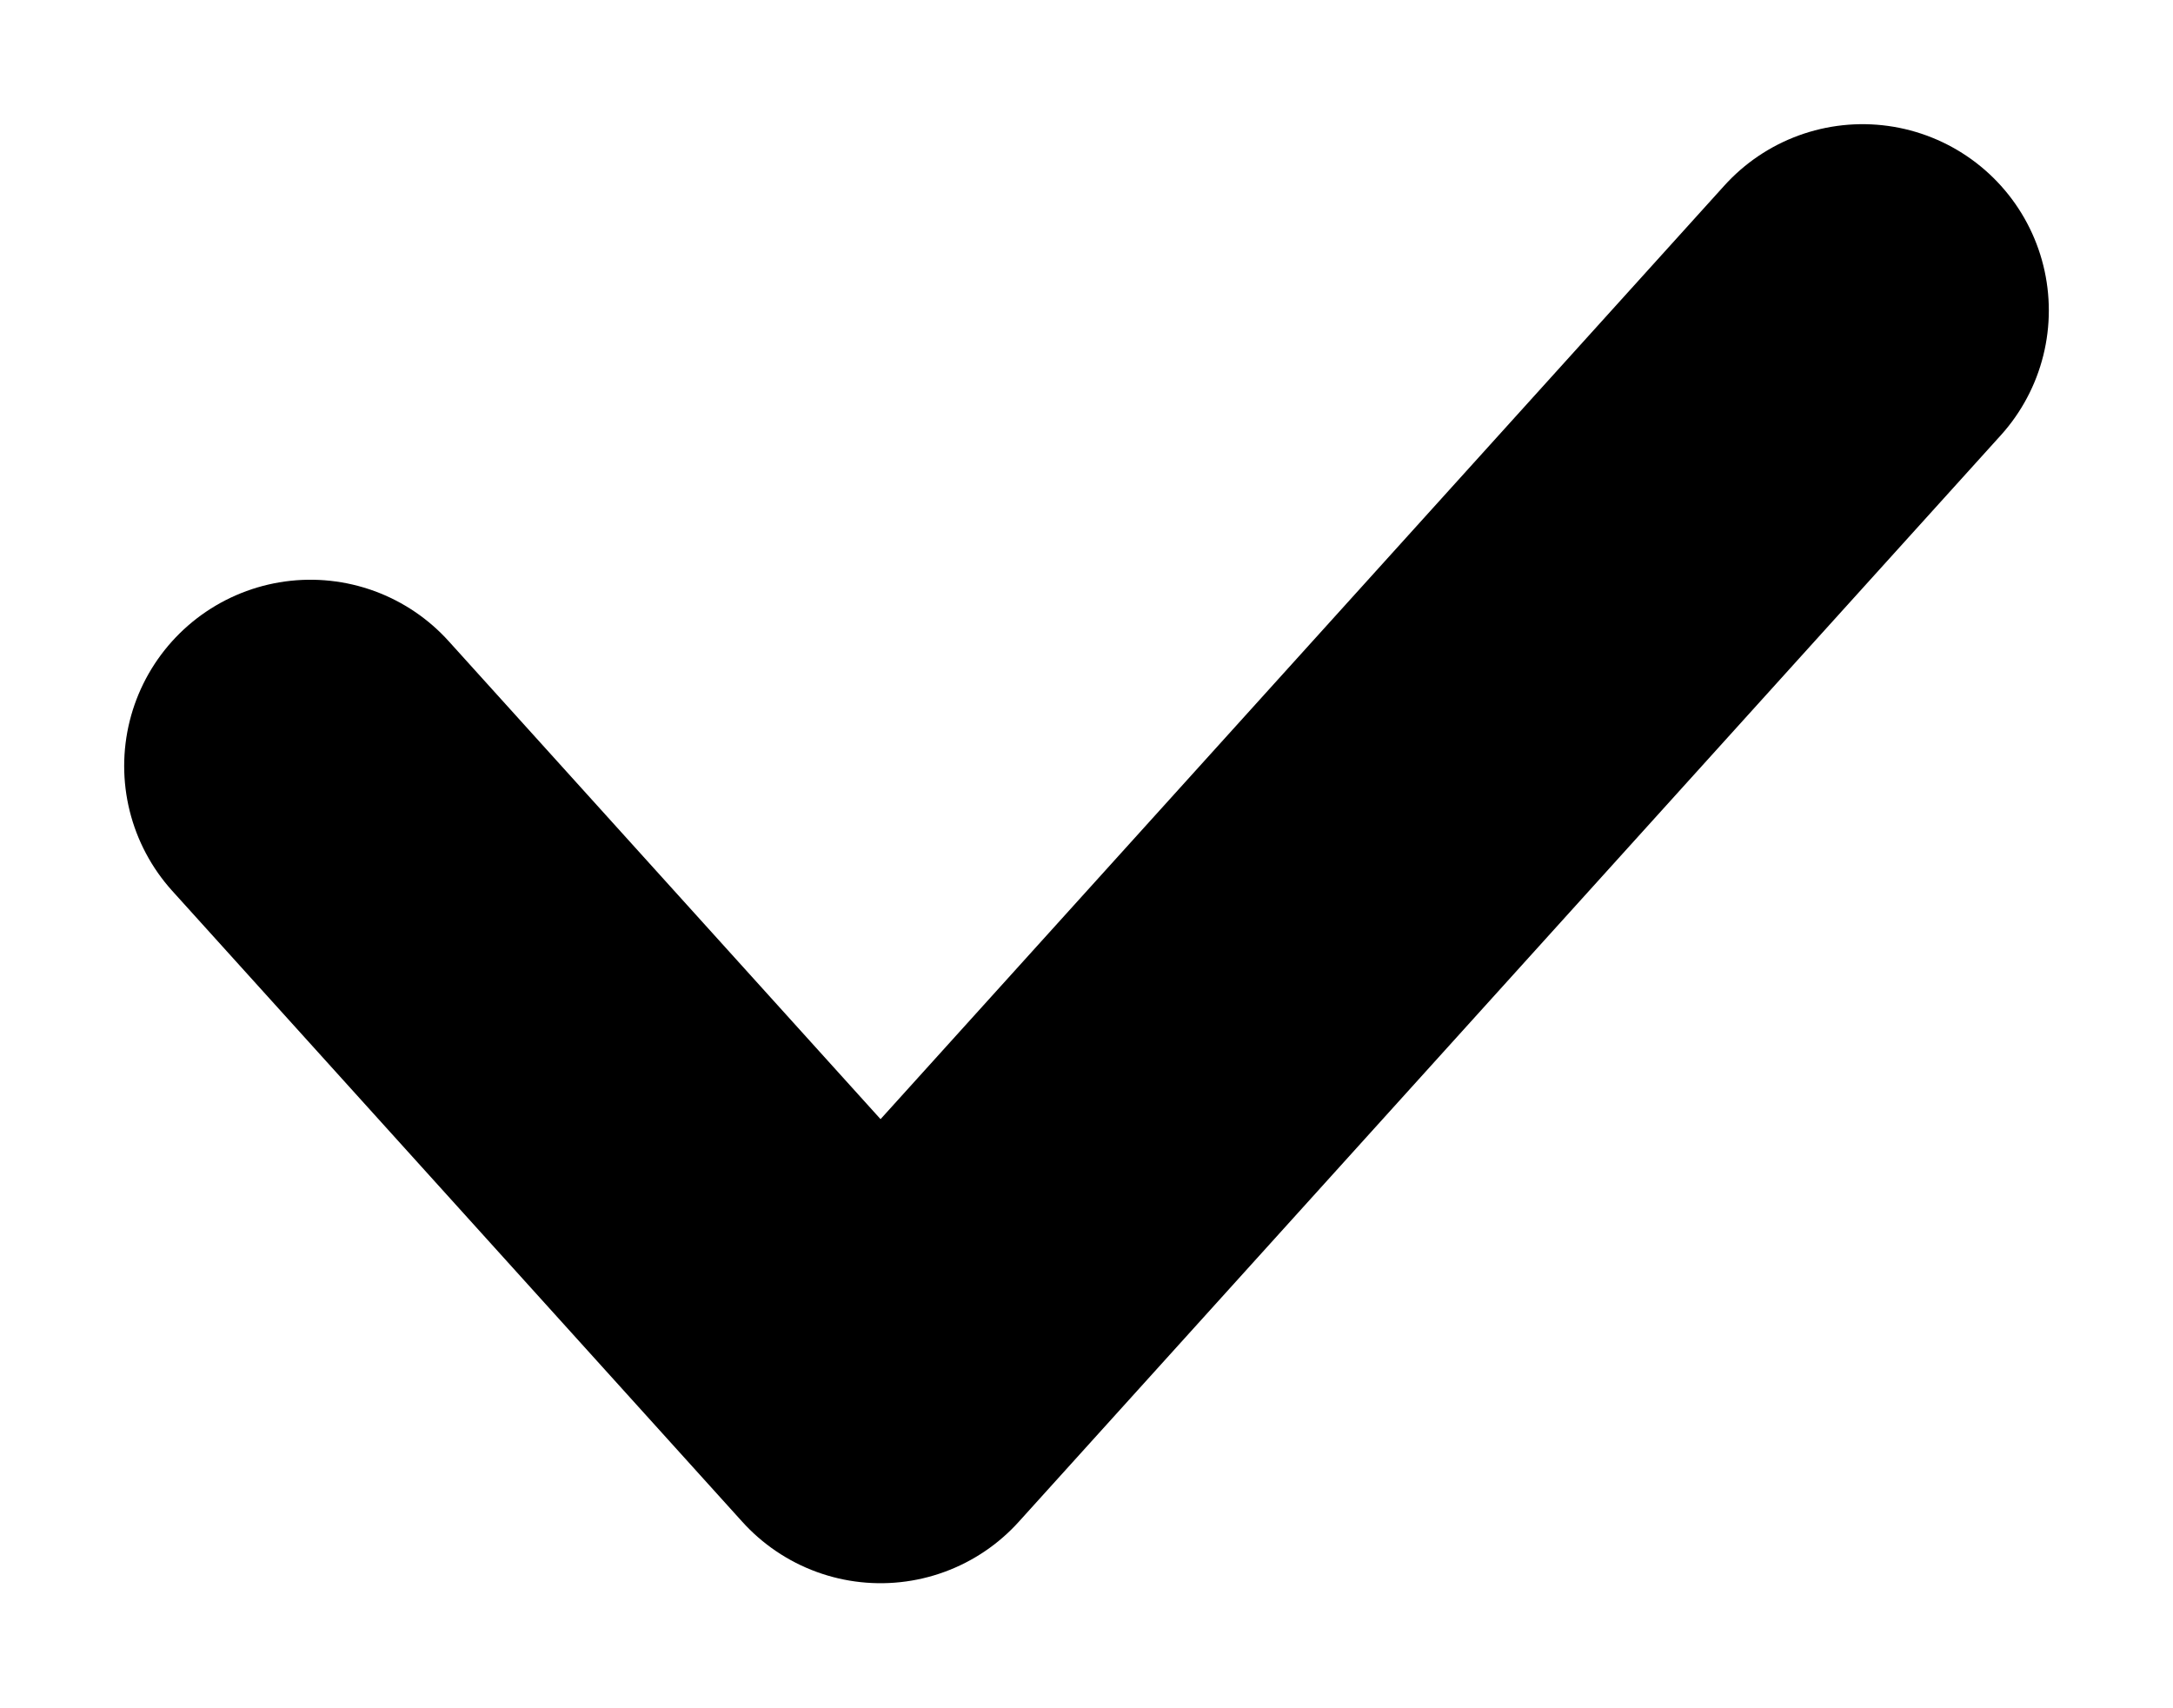
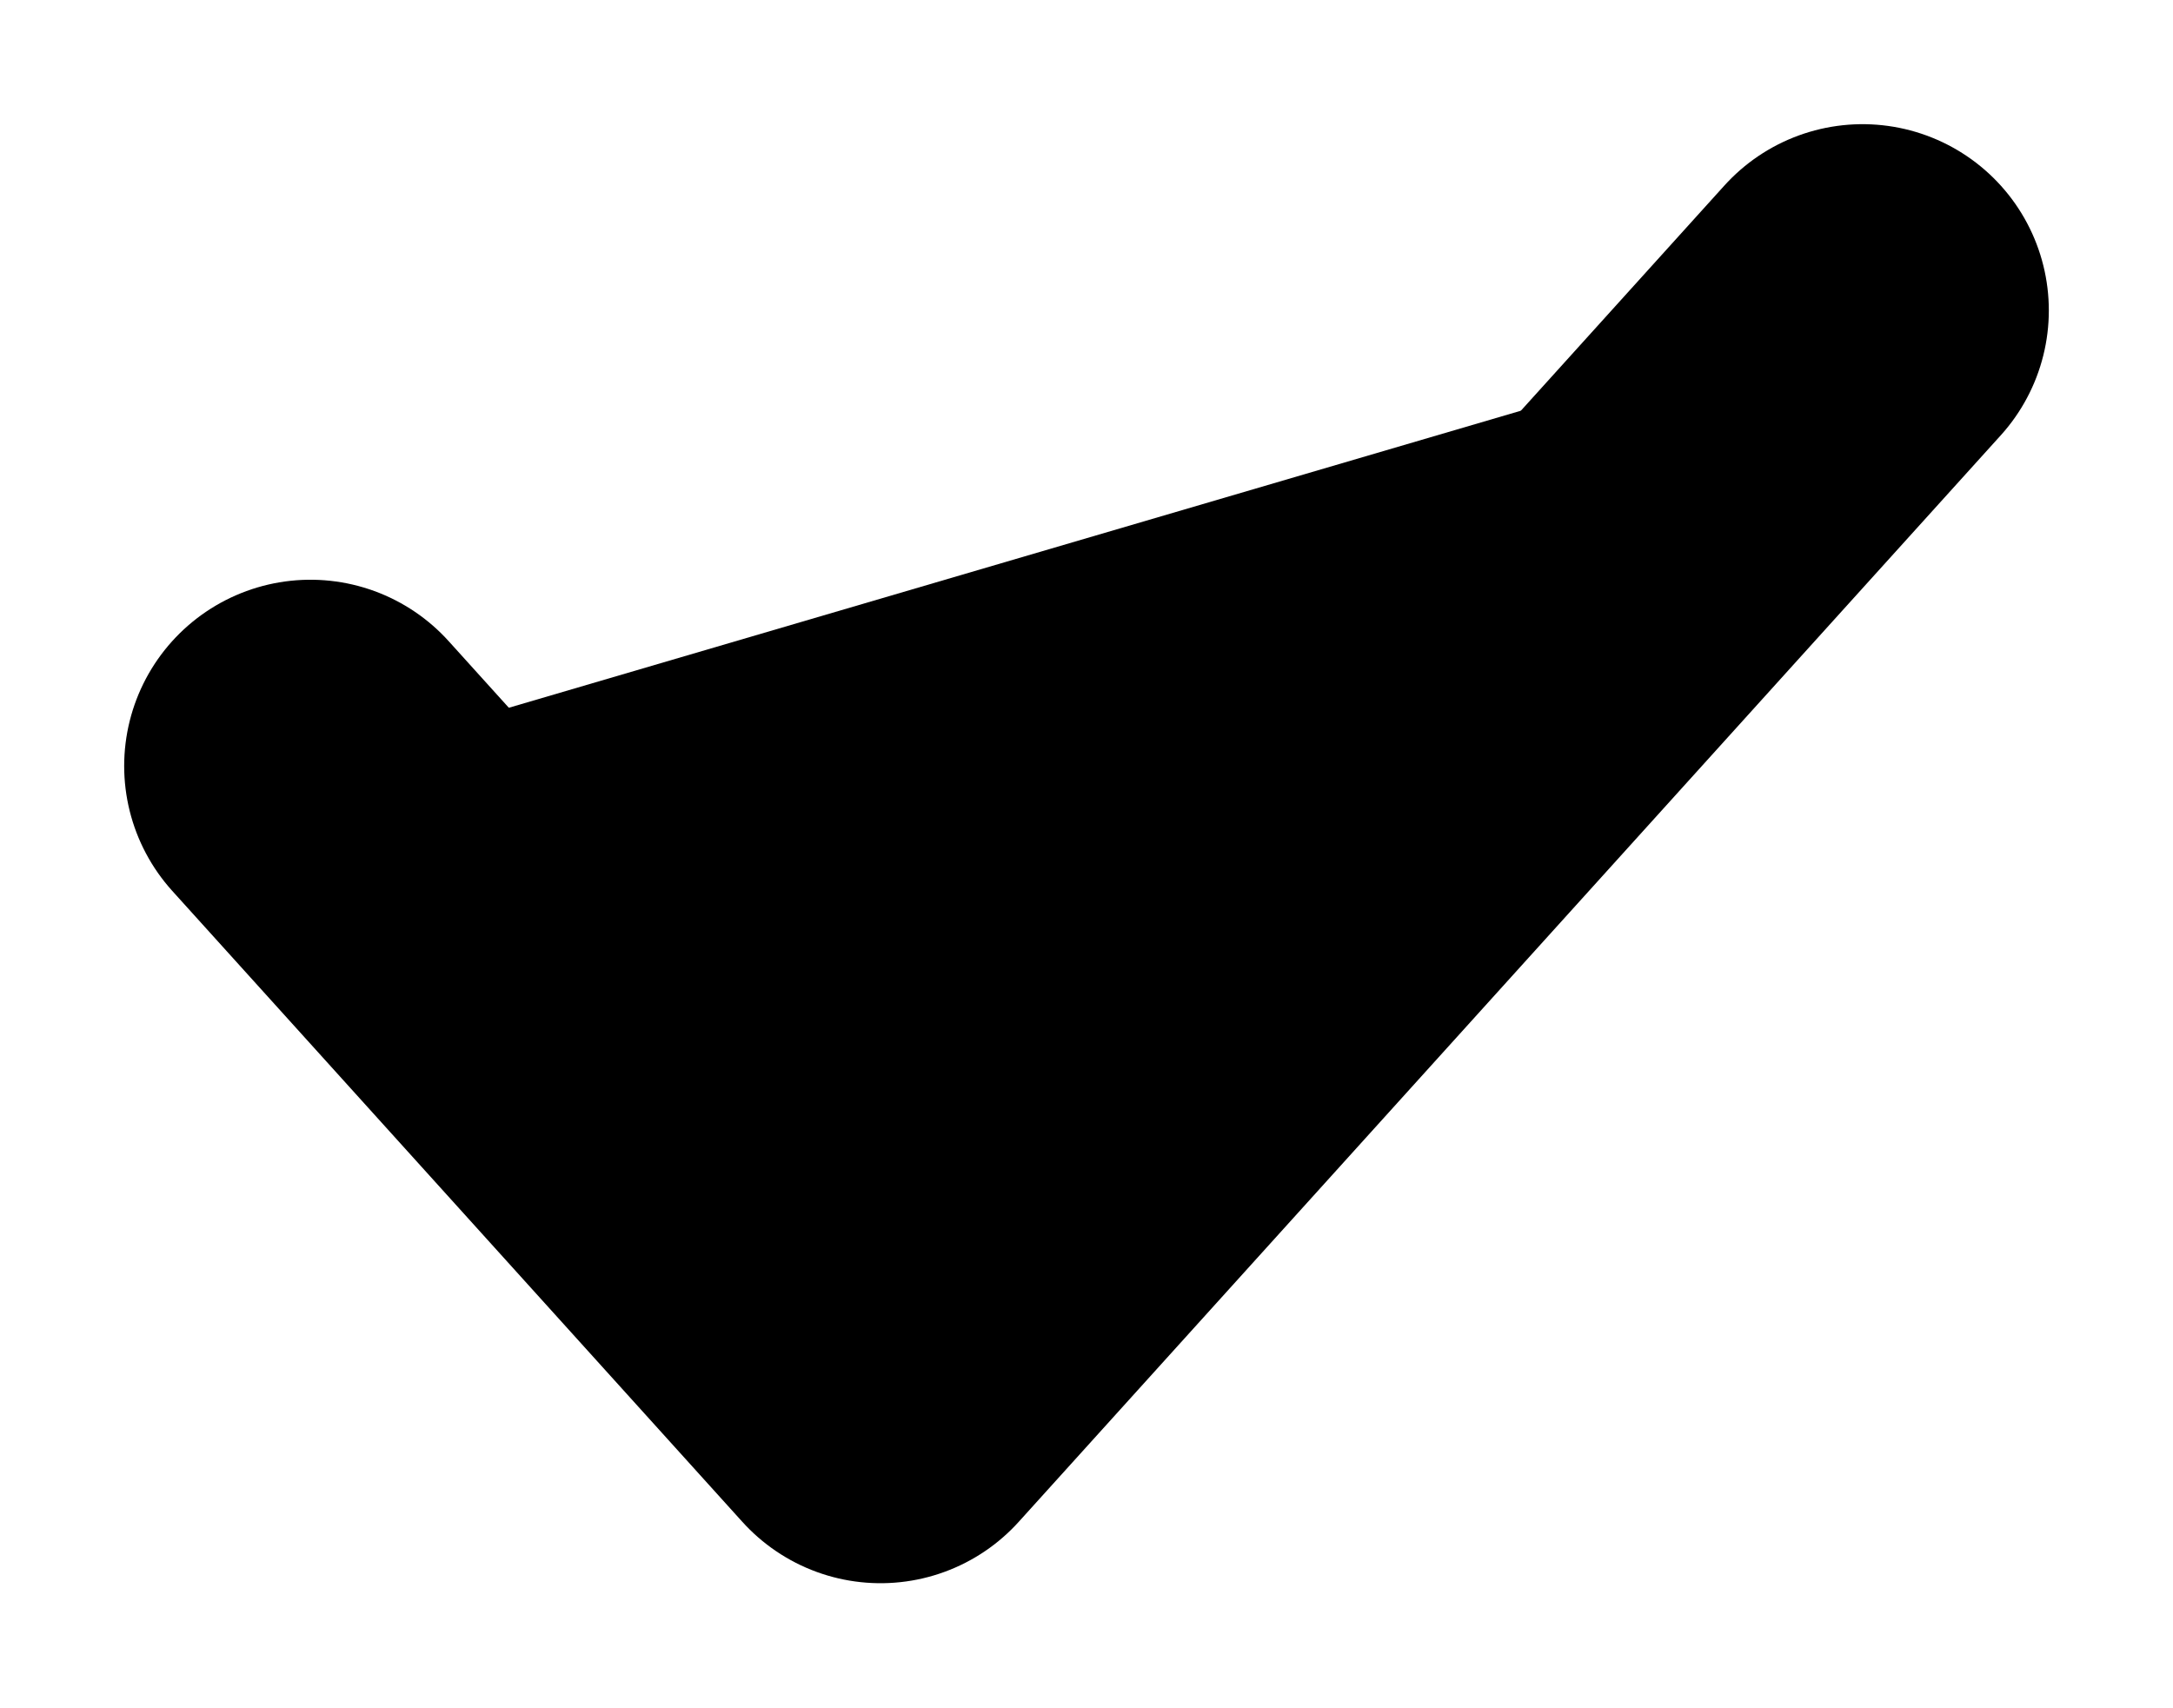
- <svg xmlns="http://www.w3.org/2000/svg" width="14" height="11" viewBox="0 0 14 11" fill="none">
+ <svg xmlns="http://www.w3.org/2000/svg" width="14" height="11" viewBox="0 0 14 11">
  <path d="M2 4.935L5.673 9L12 2" stroke="black" stroke-width="2.4" stroke-linecap="round" stroke-linejoin="round" />
</svg>
